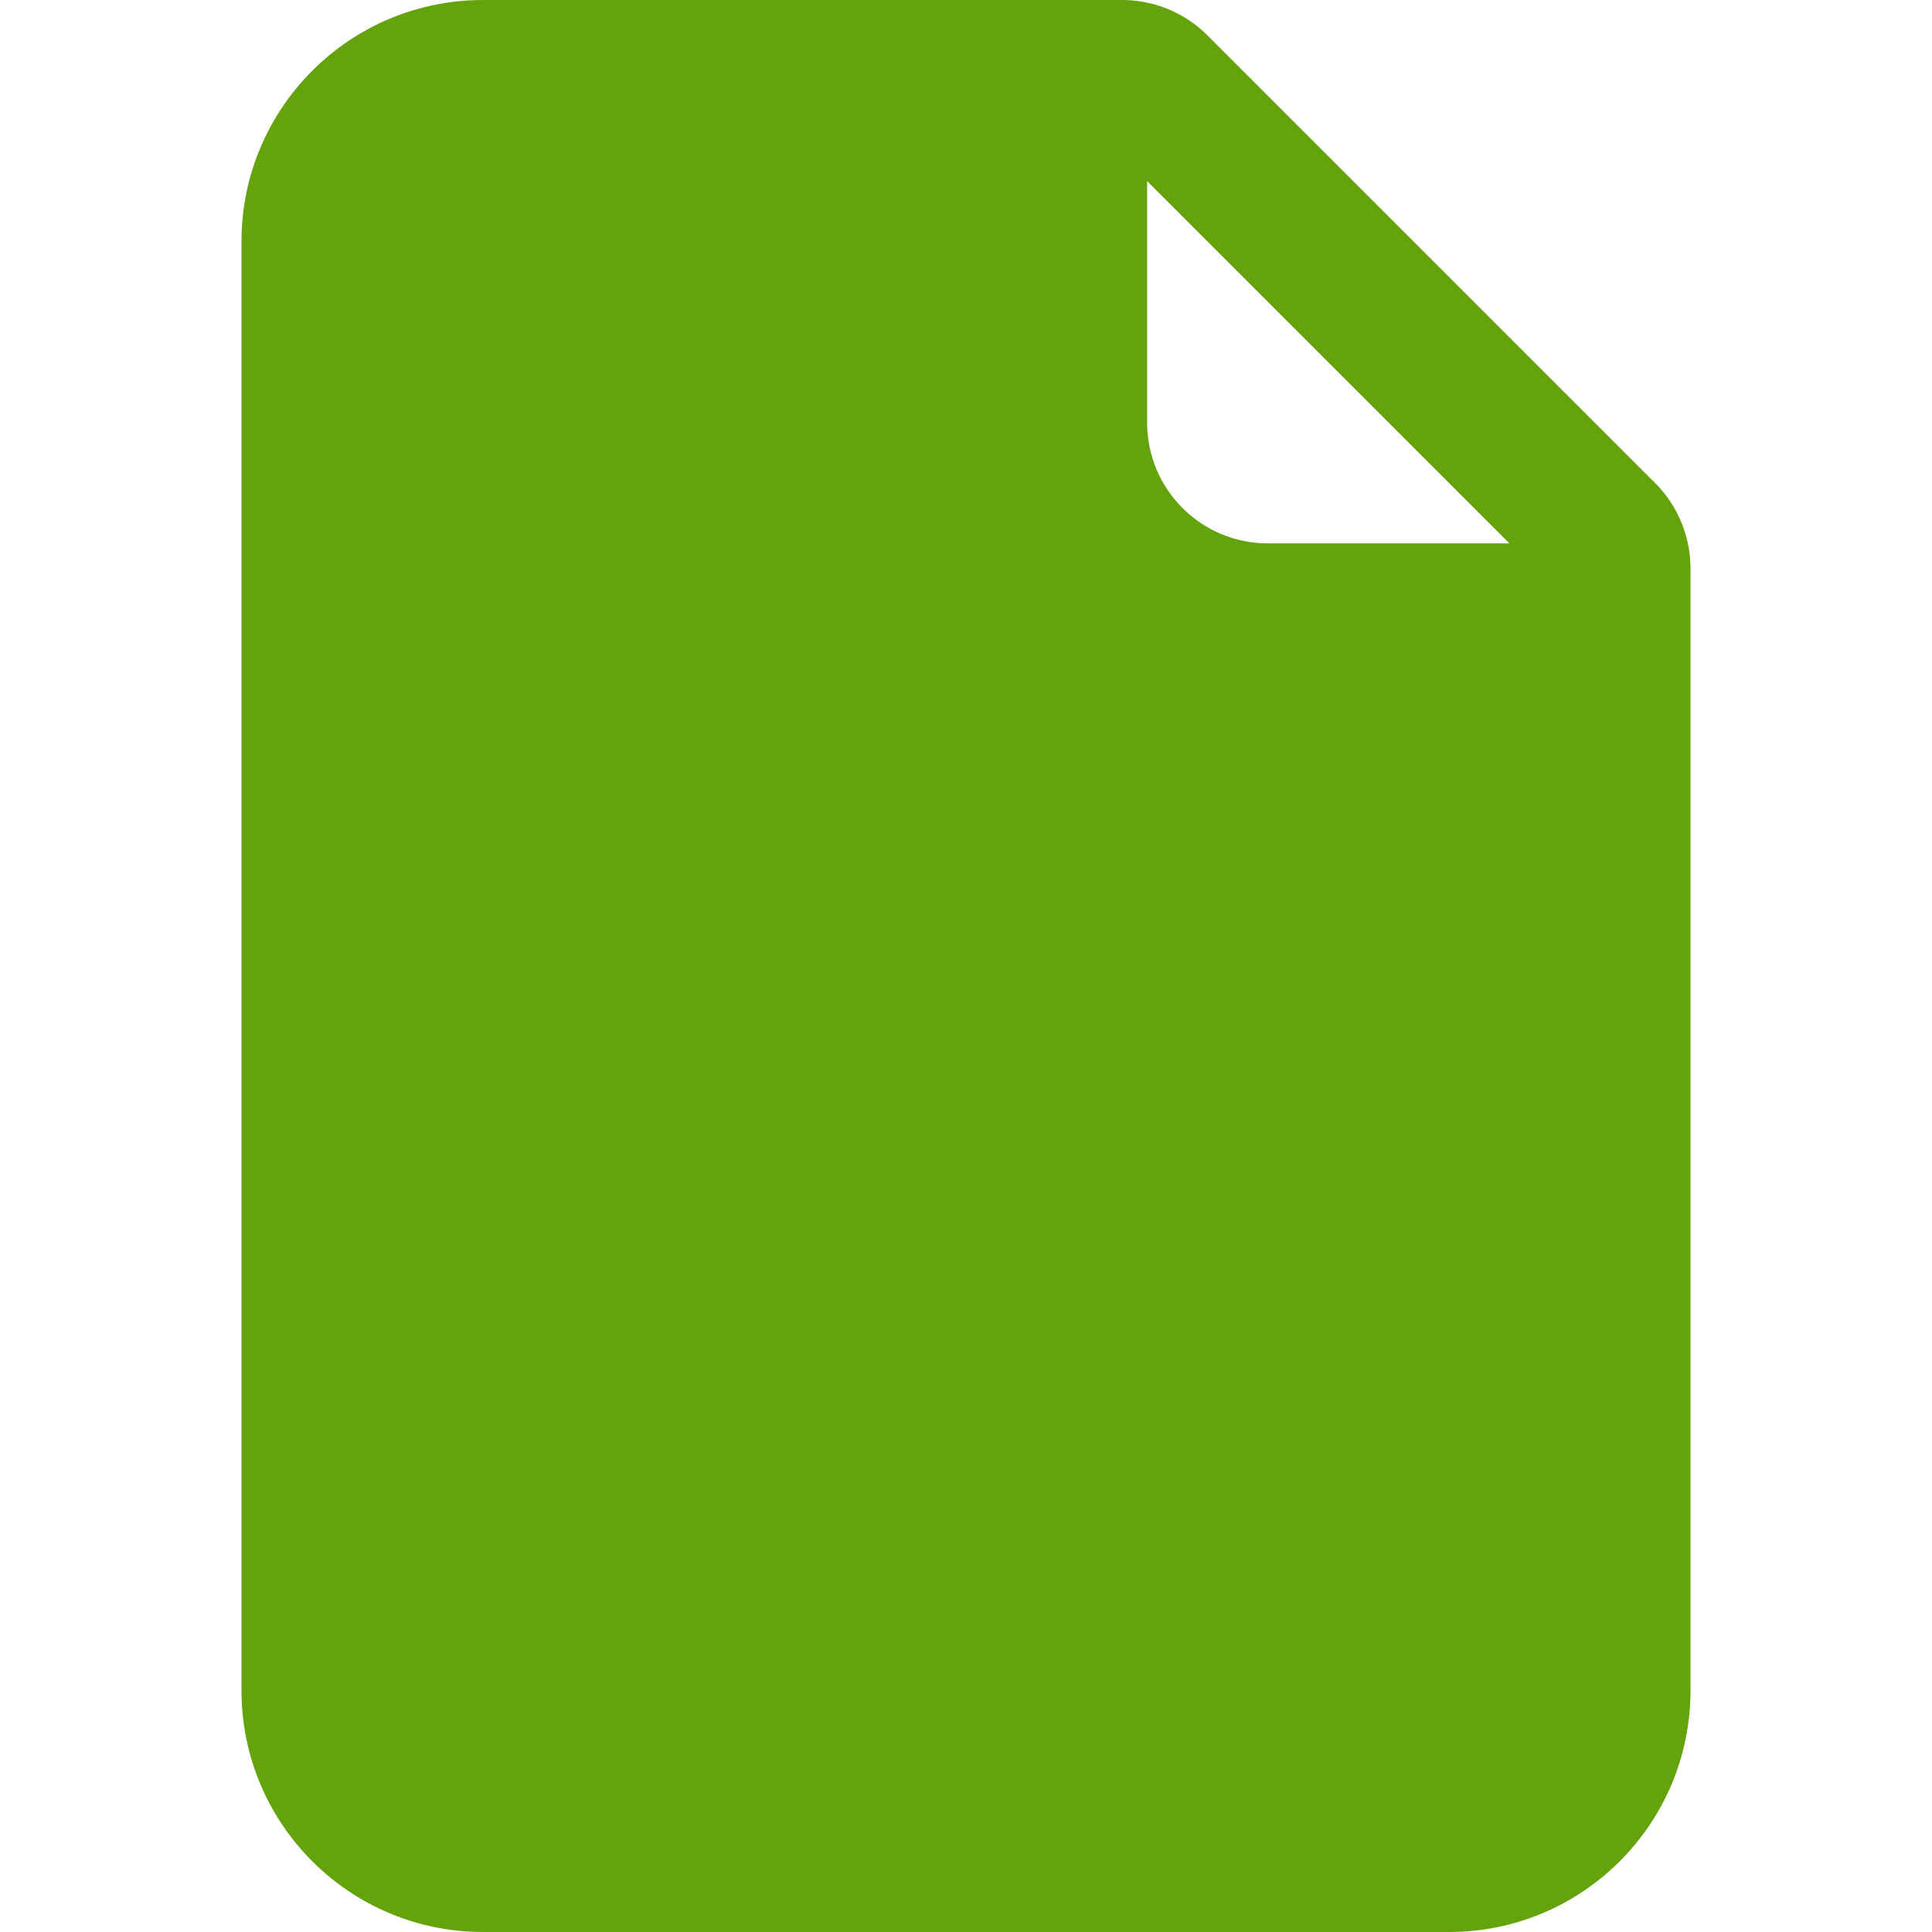
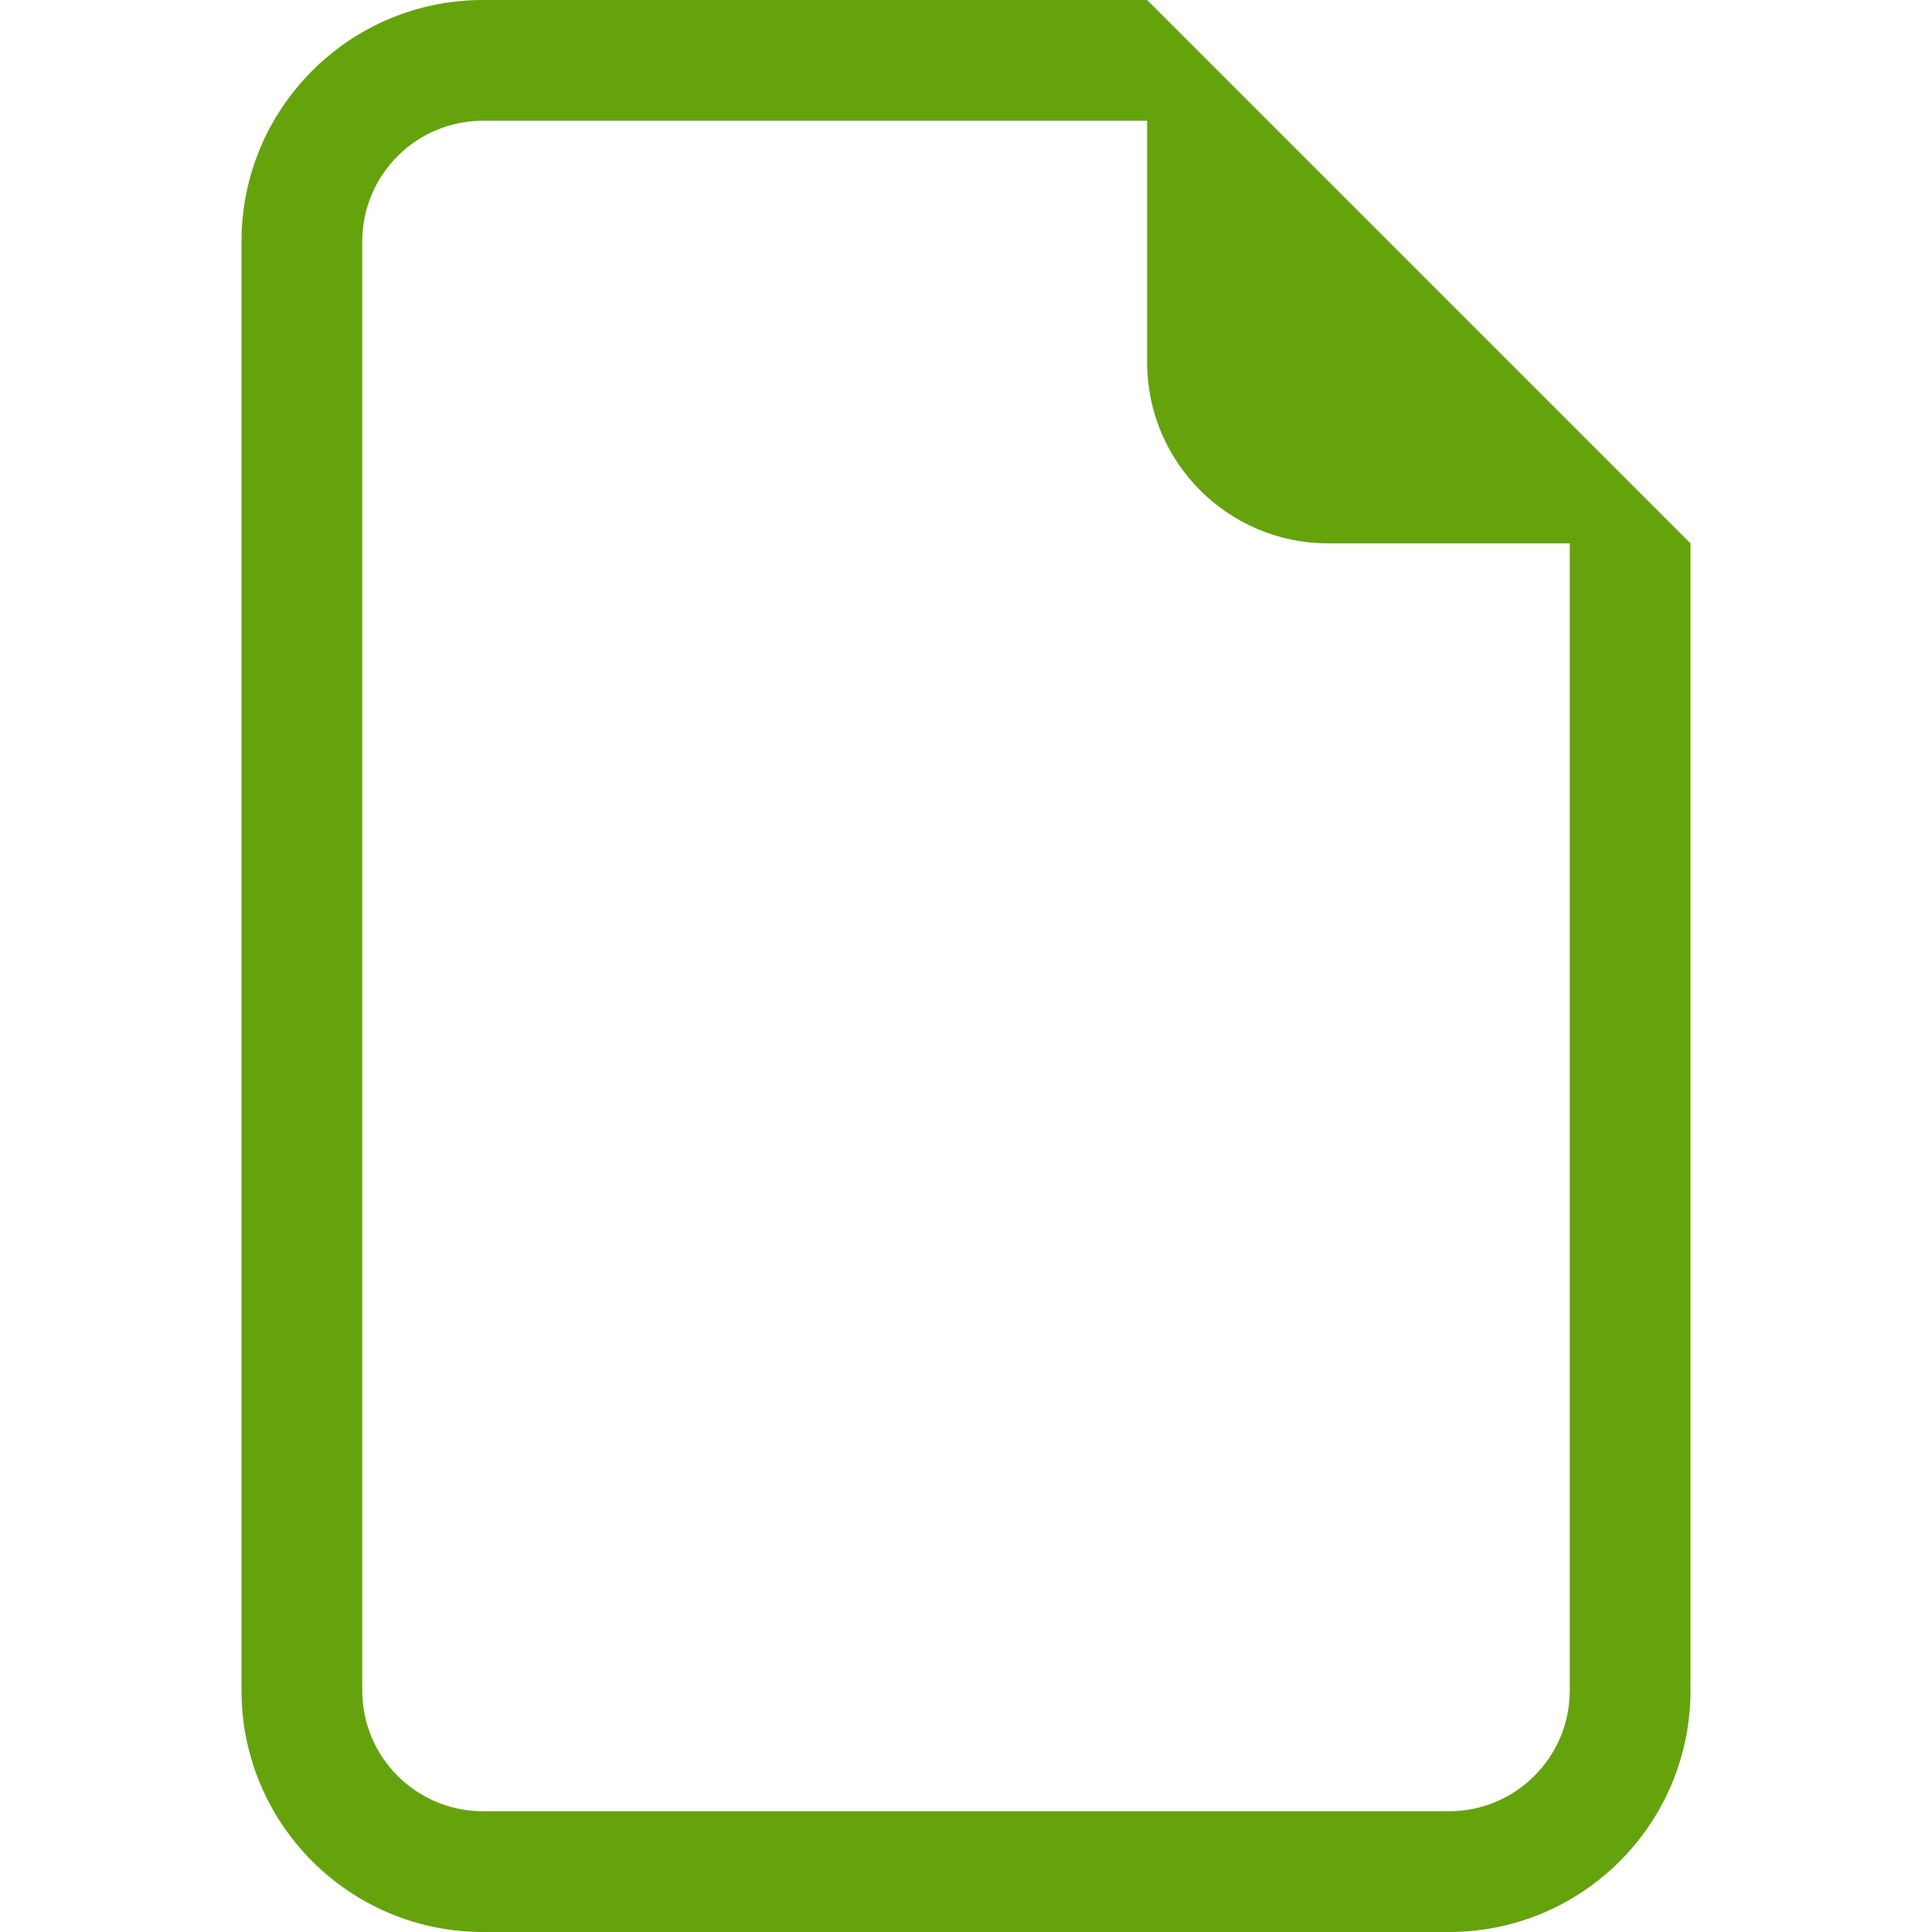
<svg xmlns="http://www.w3.org/2000/svg" width="16" height="16" fill="#65A30D" viewBox="0 0 16 16">
-   <path d="M4 0h5.293A1 1 0 0 1 10 .293L13.707 4a1 1 0 0 1 .293.707V14a2 2 0 0 1-2 2H4a2 2 0 0 1-2-2V2a2 2 0 0 1 2-2m5.5 1.5v2a1 1 0 0 0 1 1h2z" />
+   <path d="M14 4.5V14a2 2 0 0 1-2 2H4a2 2 0 0 1-2-2V2a2 2 0 0 1 2-2h5.5zm-3 0A1.5 1.5 0 0 1 9.5 3V1H4a1 1 0 0 0-1 1v12a1 1 0 0 0 1 1h8a1 1 0 0 0 1-1V4.5z" />
</svg>
